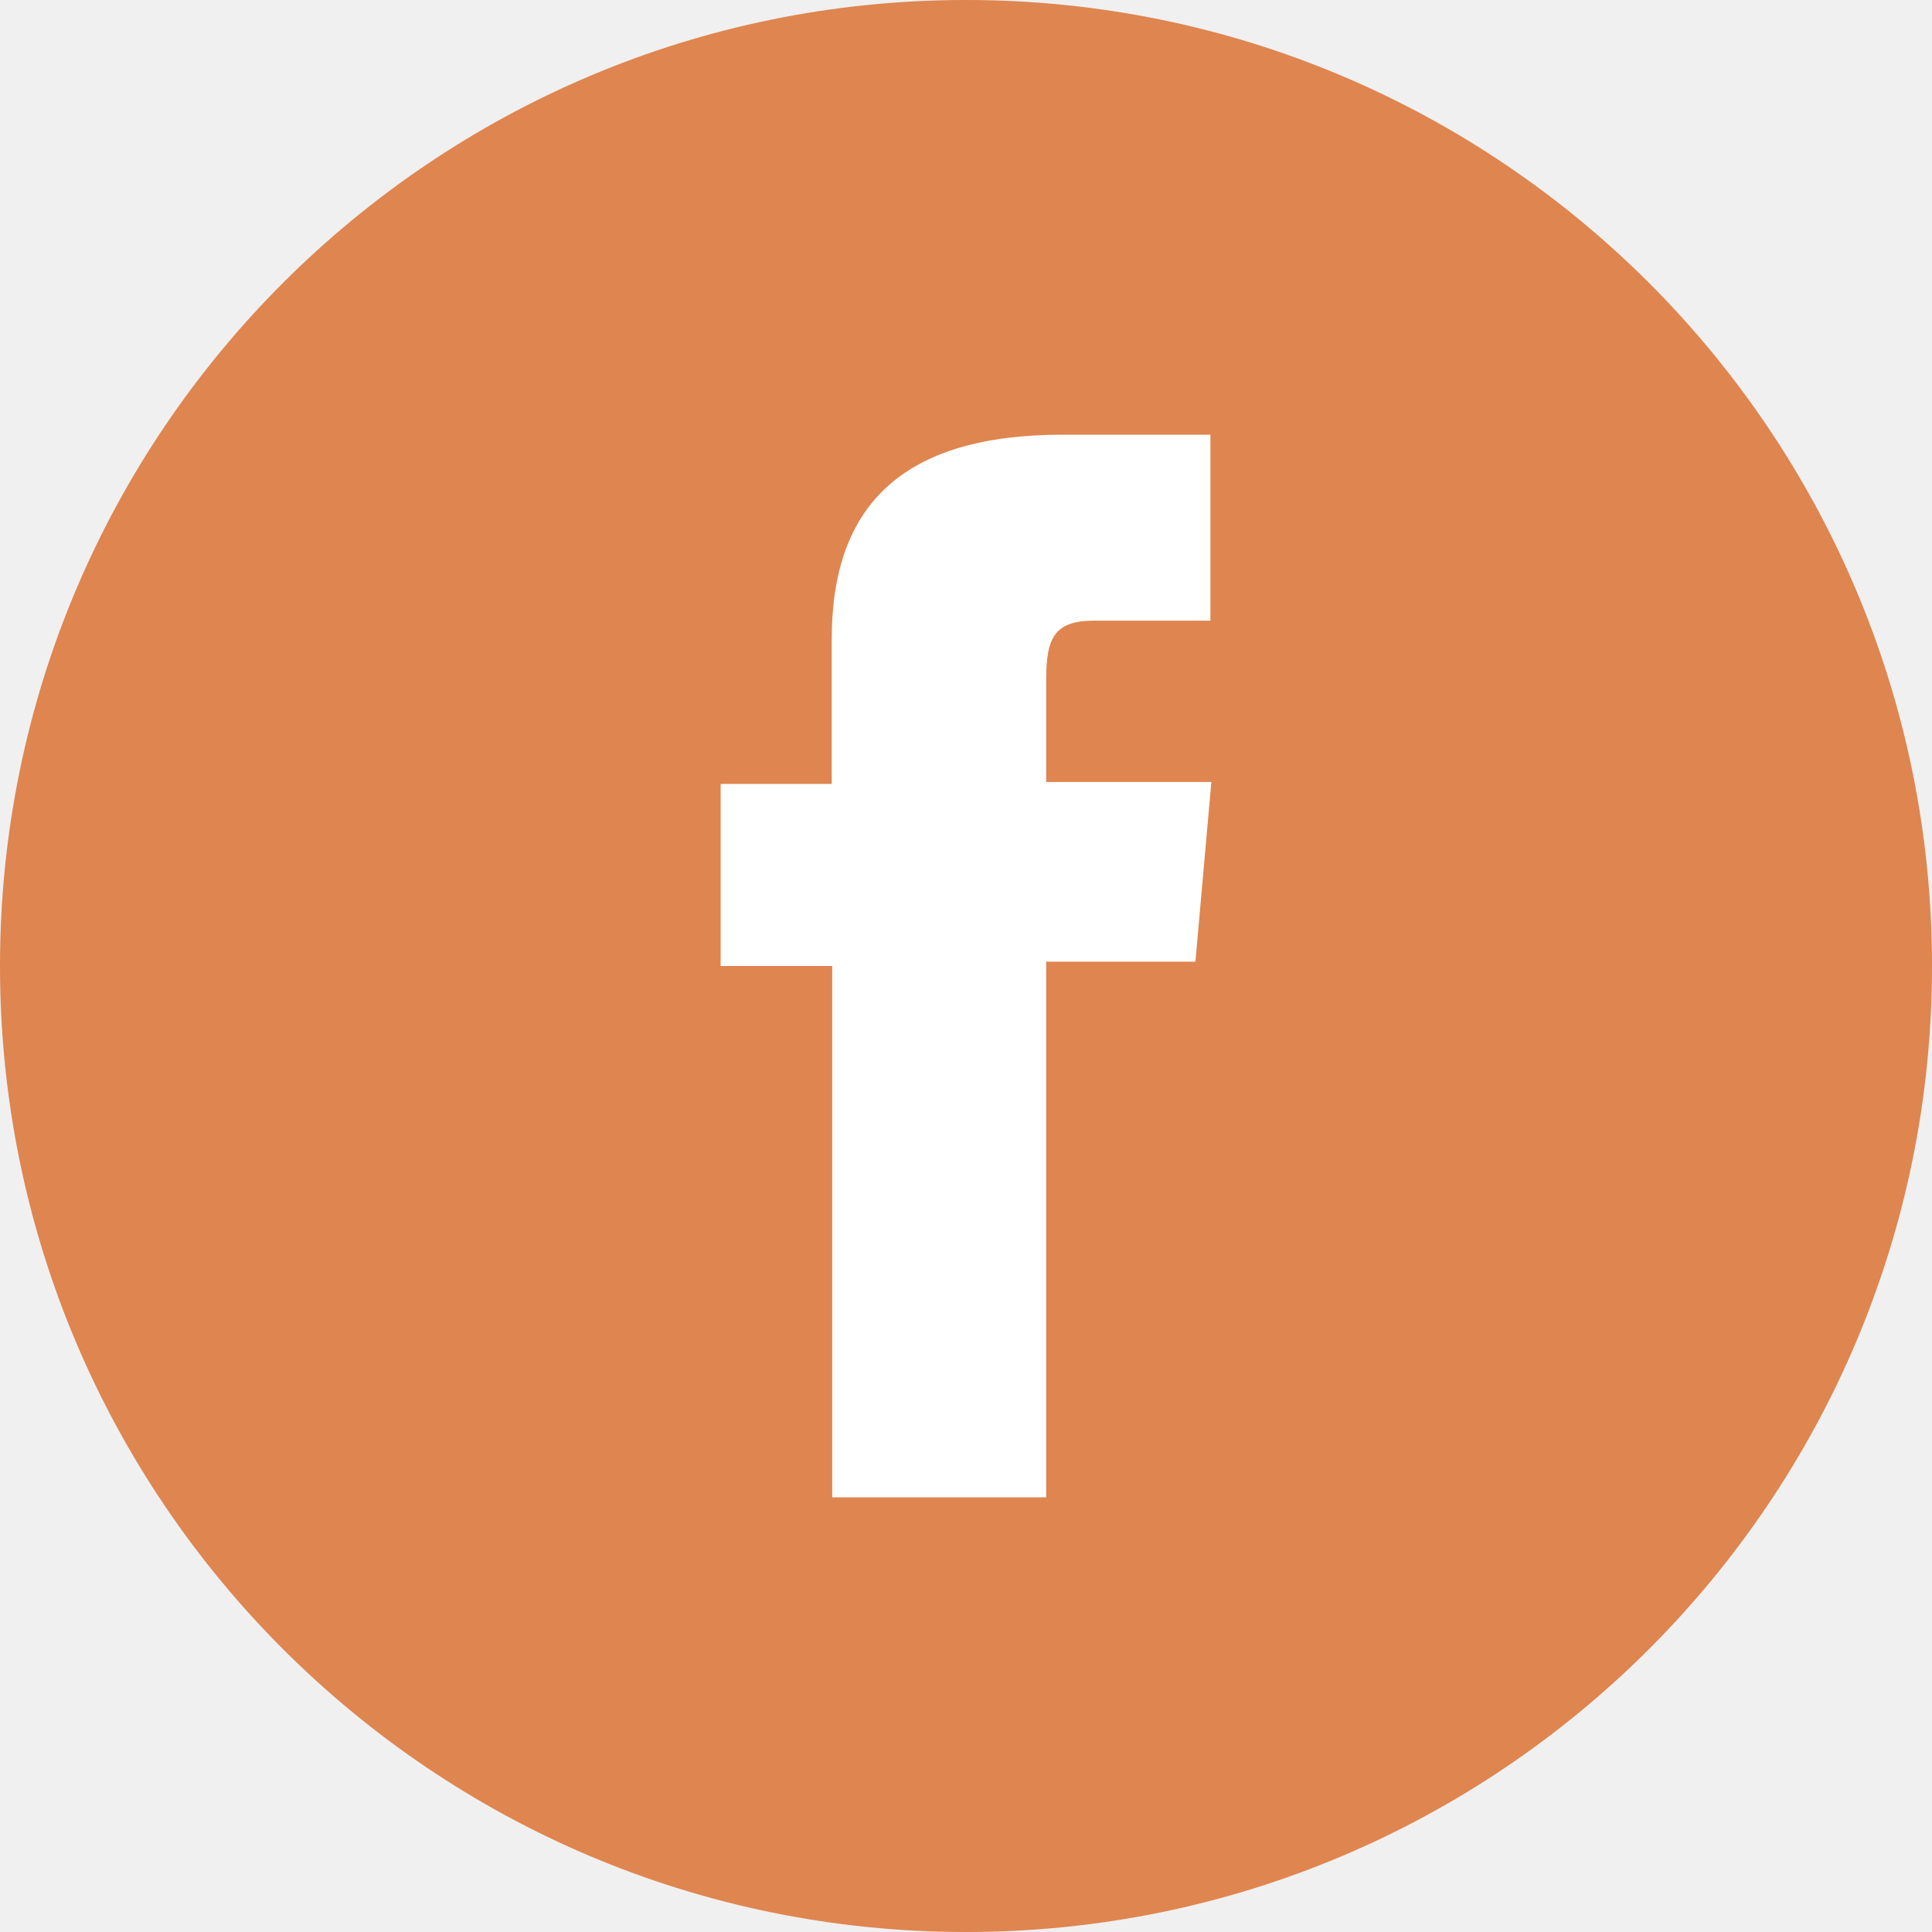
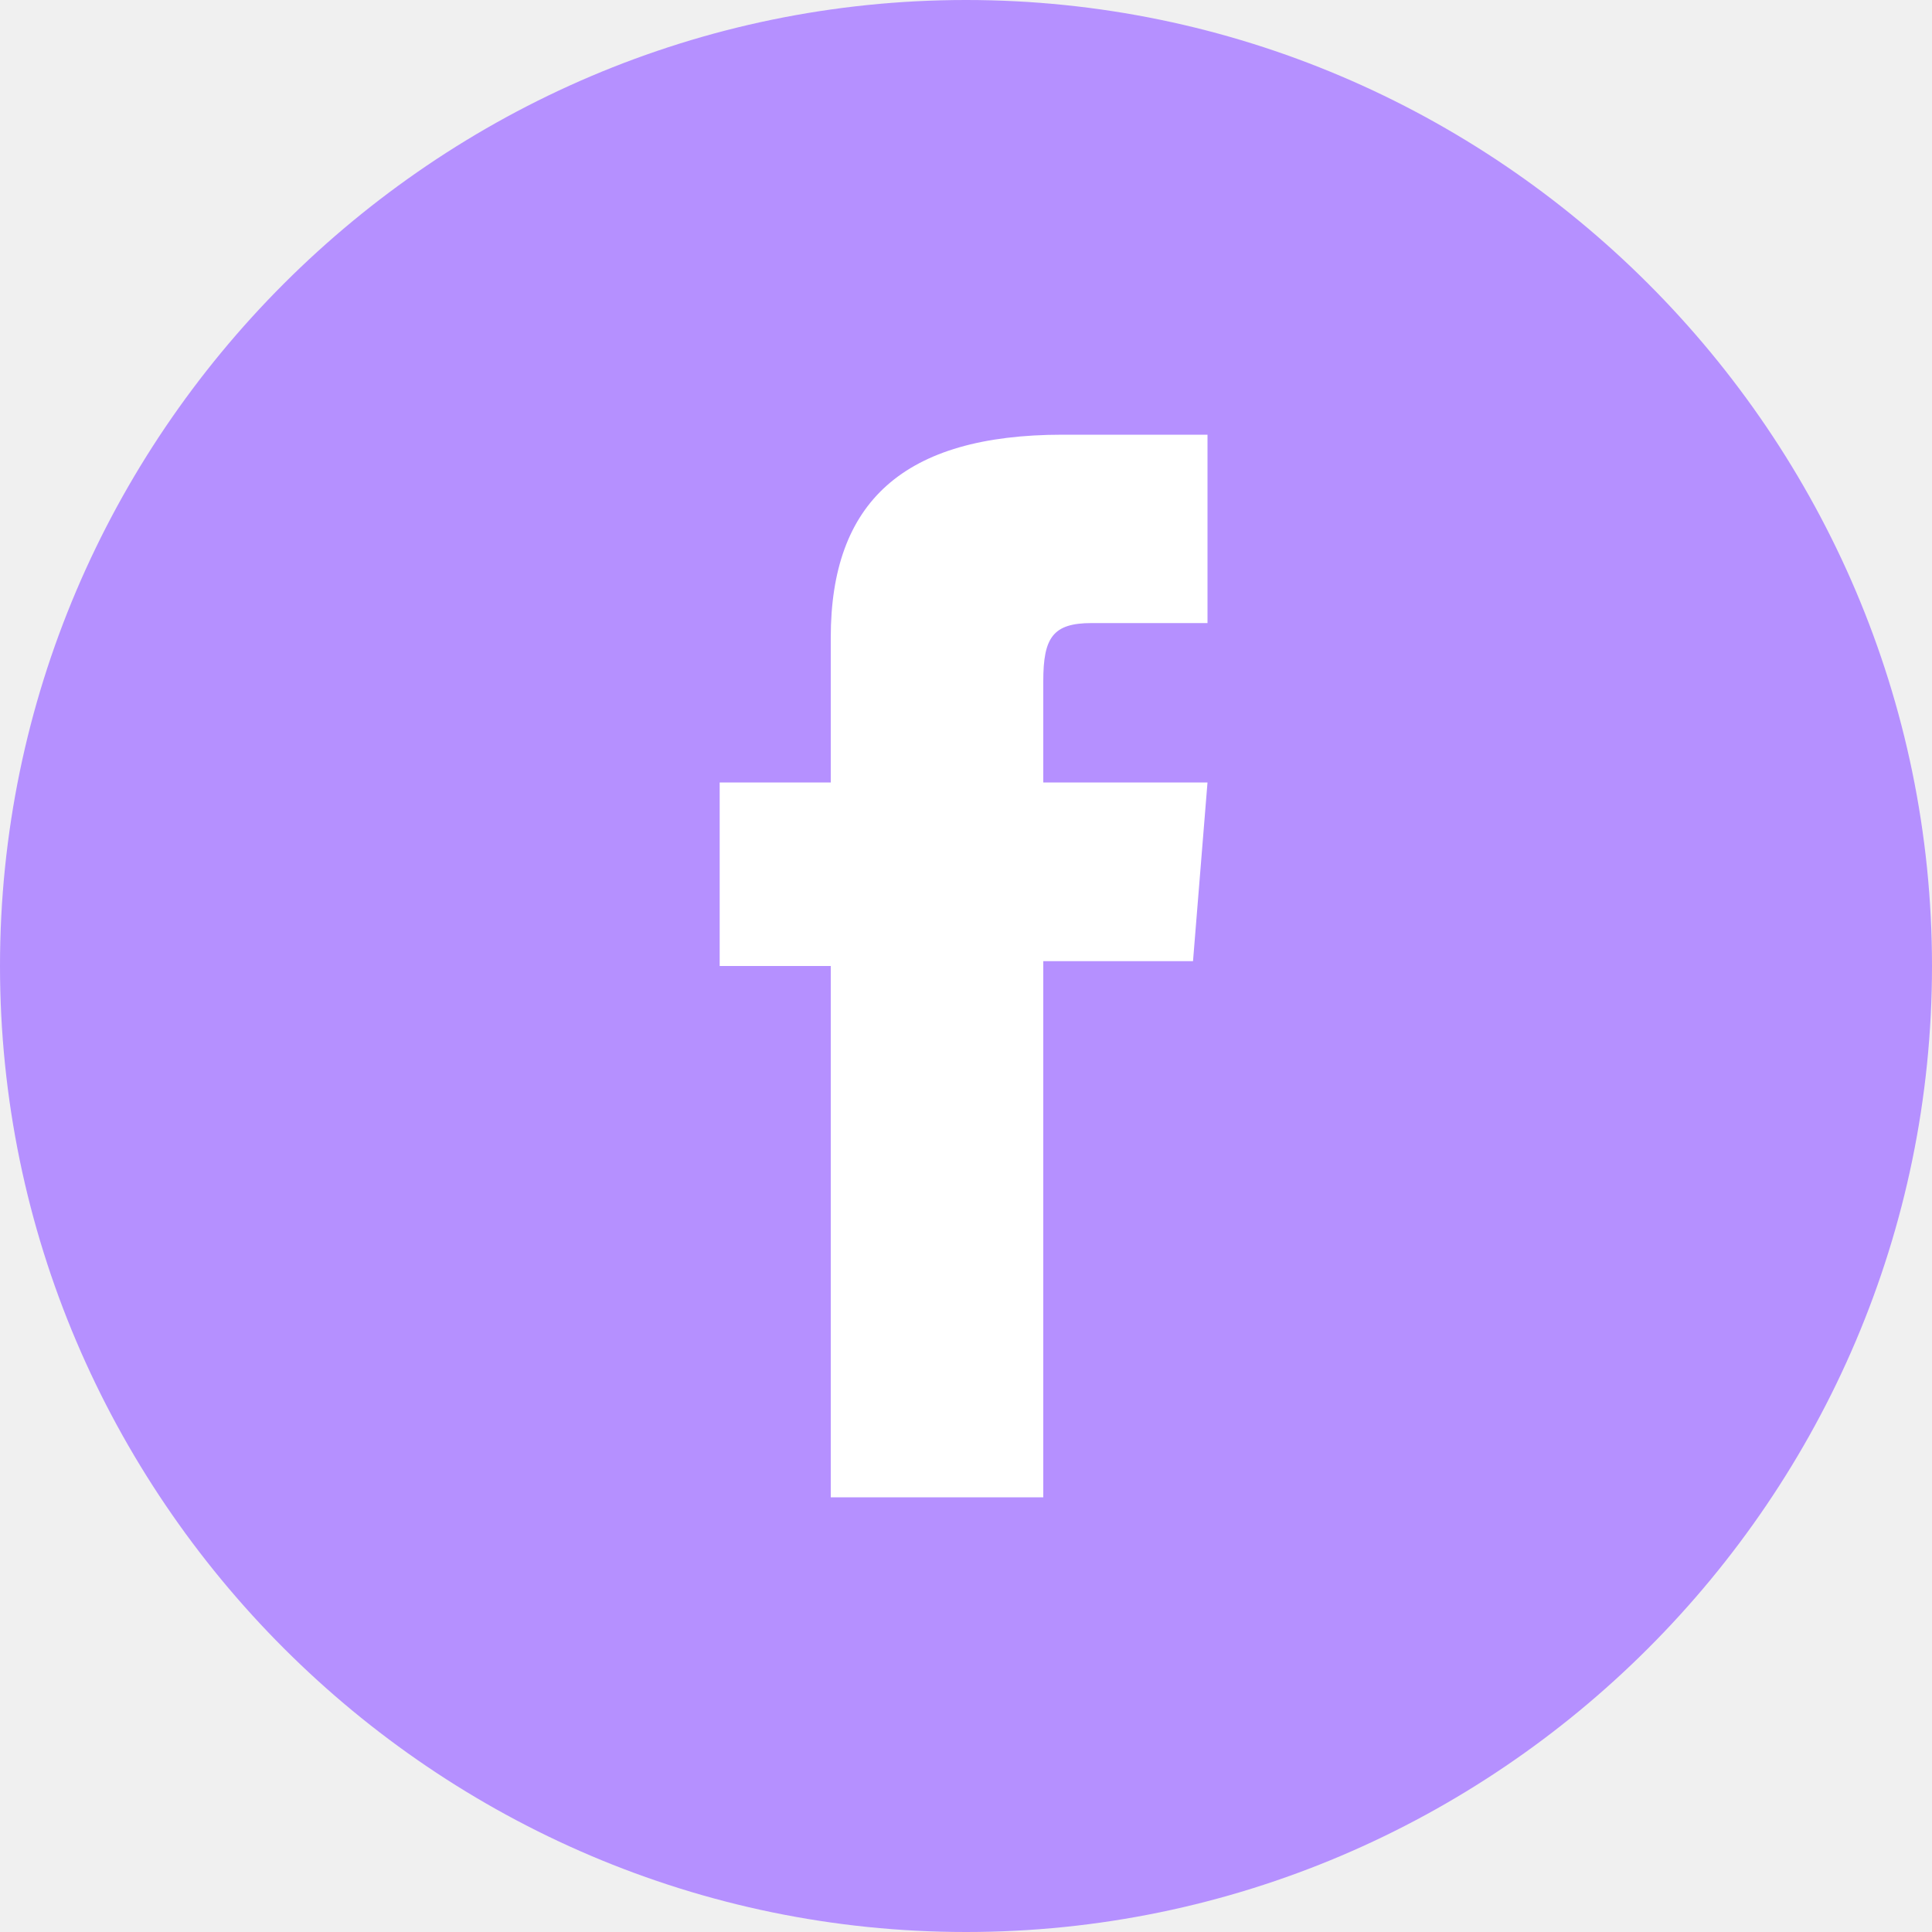
- <svg xmlns="http://www.w3.org/2000/svg" id="Capa_1" data-name="Capa 1" viewBox="0 0 40 40">
-   <defs>
-     <style>.cls-1{fill:#df854f;}.cls-2{fill:#fff;}</style>
-   </defs>
-   <rect class="cls-1" width="40" height="40" rx="20" ry="20" />
-   <path class="cls-2" d="M17.23,31h4.43V19.91h3.09l.33-3.72H21.66V14.08c0-.88.17-1.23,1-1.23h2.4V9H22c-3.3,0-4.78,1.45-4.78,4.23v3H14.92V20h2.31Z" />
+ <svg xmlns="http://www.w3.org/2000/svg" version="1.1" id="Capa_1" x="0px" y="0px" viewBox="0 0 40 40" style="enable-background:new 0 0 40 40;" xml:space="preserve">
+   <style type="text/css">
+ 	.st0{fill:#B590FF;}
+ 	.st1{fill:#FFFFFF;}
+ </style>
+   <path class="st0" d="M20,0L20,0c11,0,20,9,20,20l0,0c0,11-9,20-20,20l0,0C9,40,0,31,0,20l0,0C0,9,9,0,20,0z" />
+   <path class="st1" d="M17.2,31h4.4V19.9h3.1l0.3-3.7h-3.4v-2.1c0-0.9,0.2-1.2,1-1.2h2.4V9H22c-3.3,0-4.8,1.4-4.8,4.2v3h-2.3V20h2.3  V31z" />
</svg>
